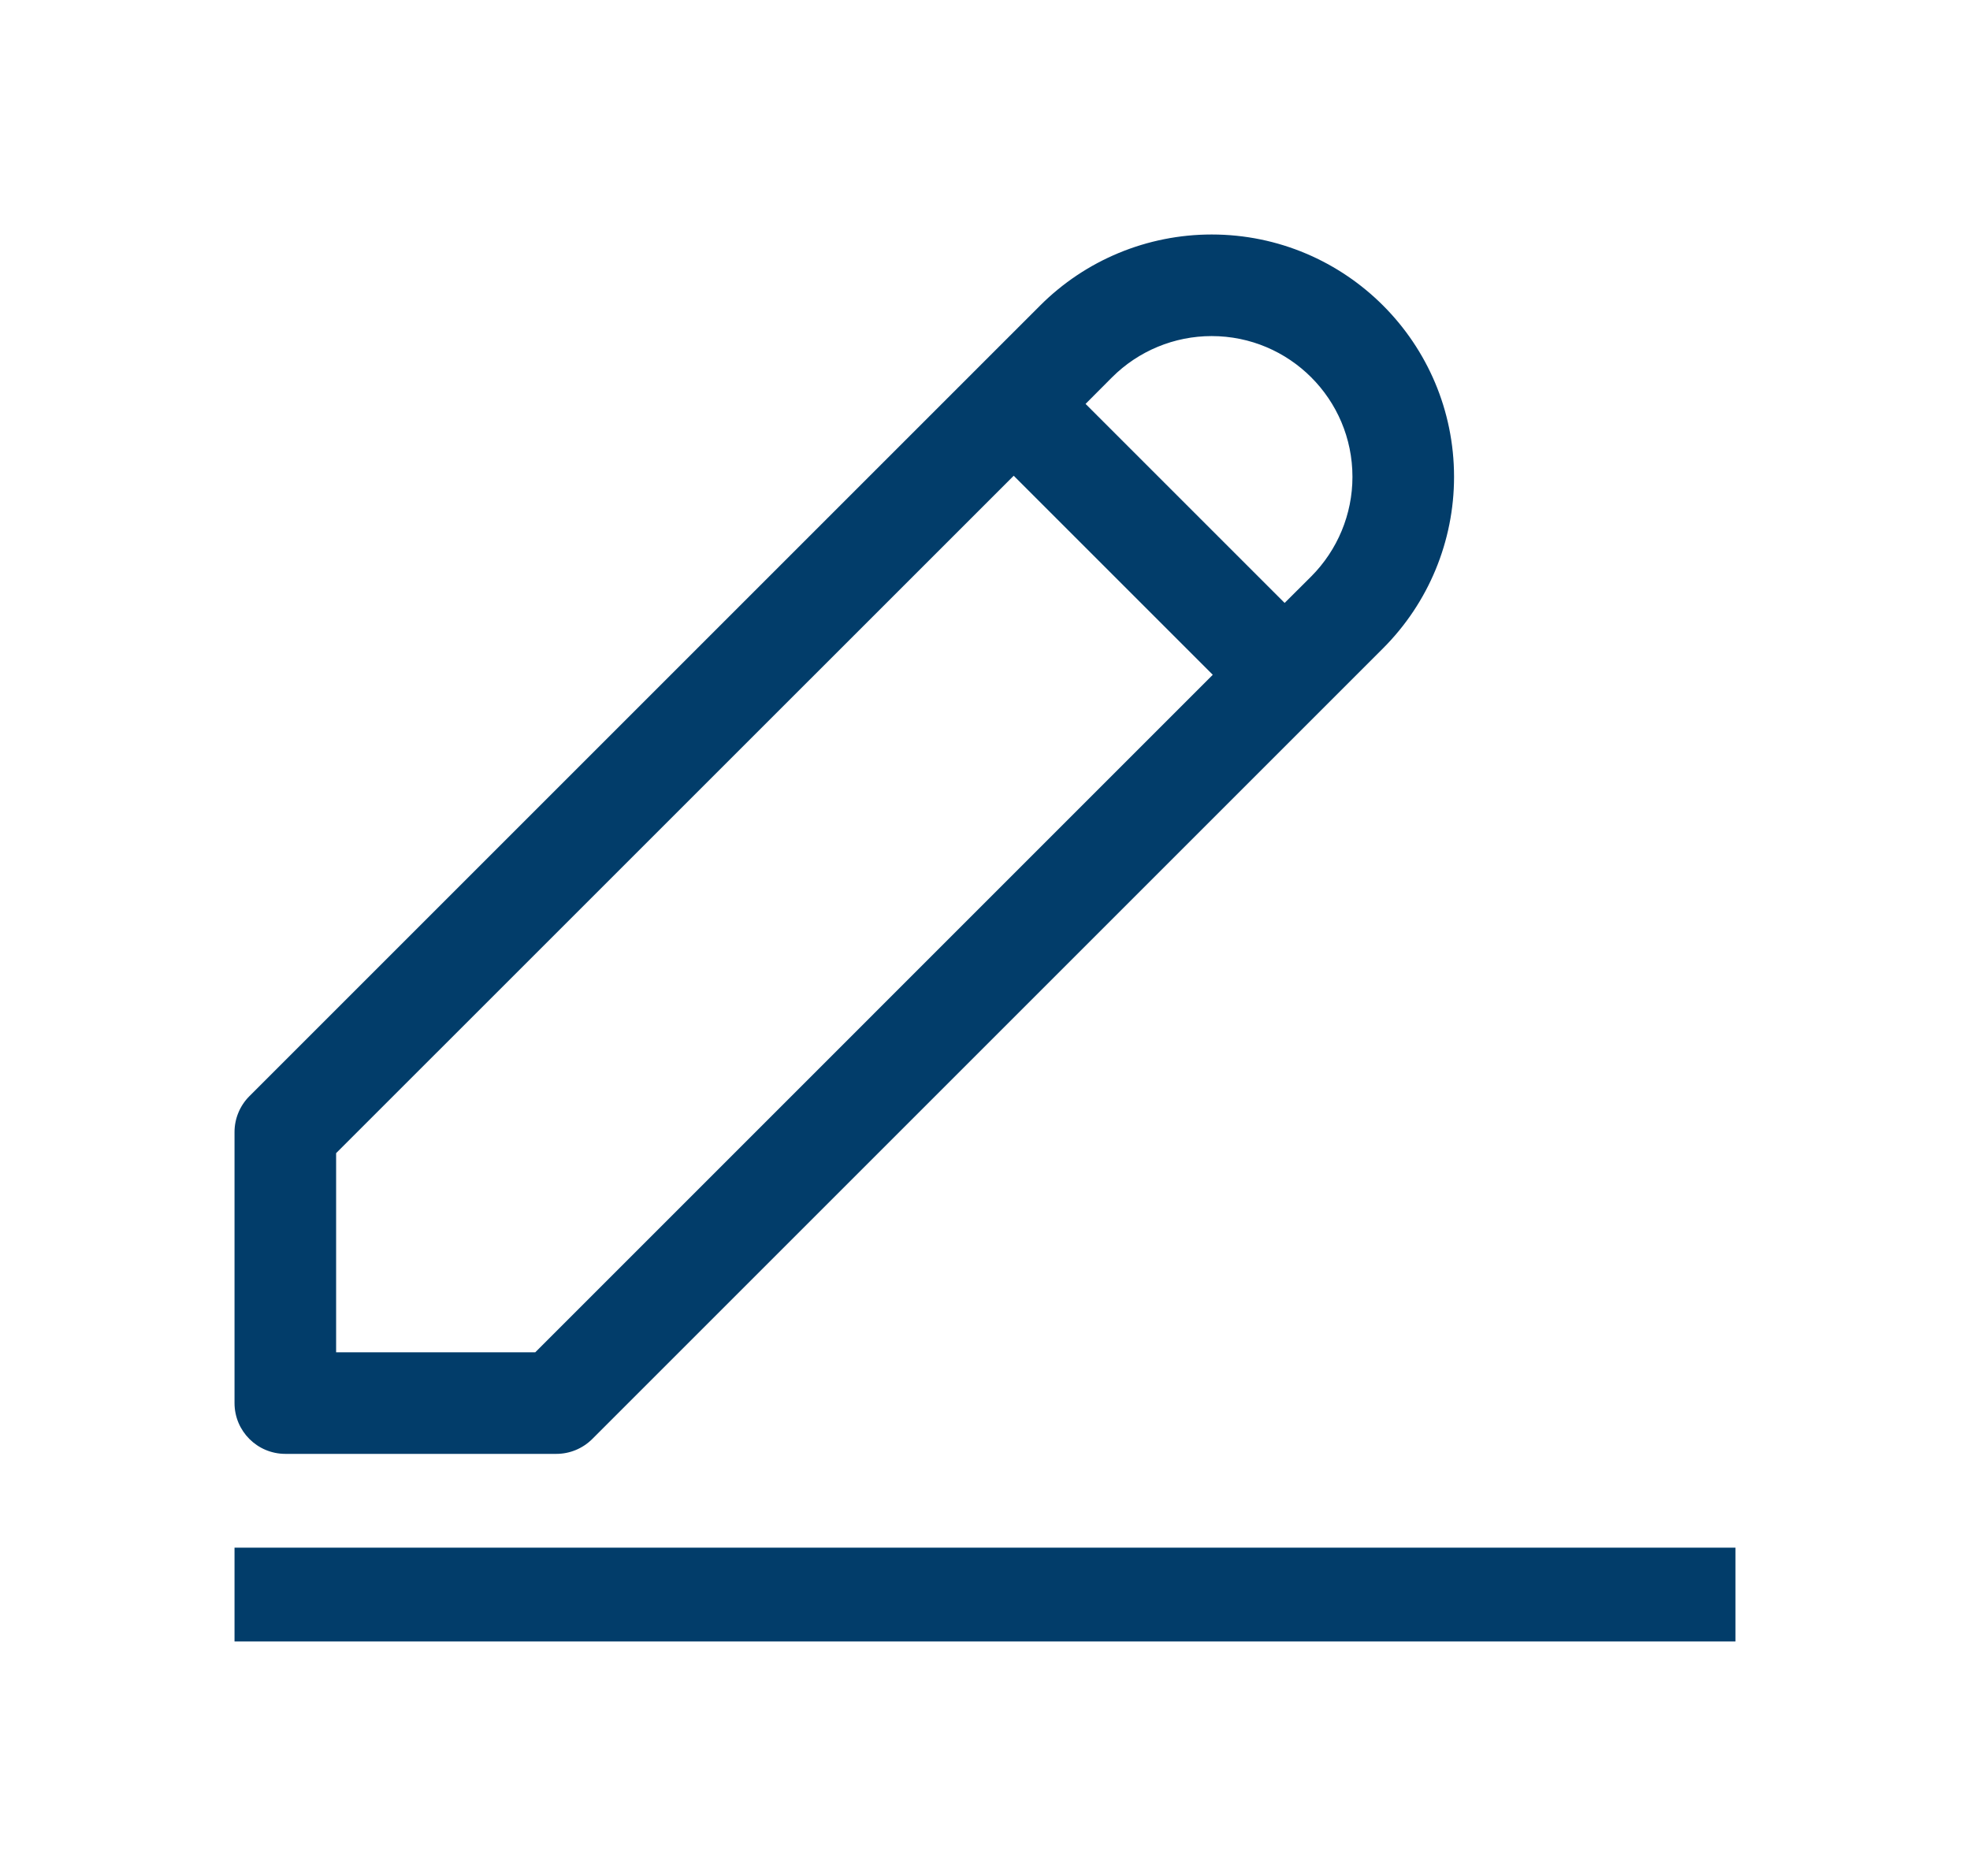
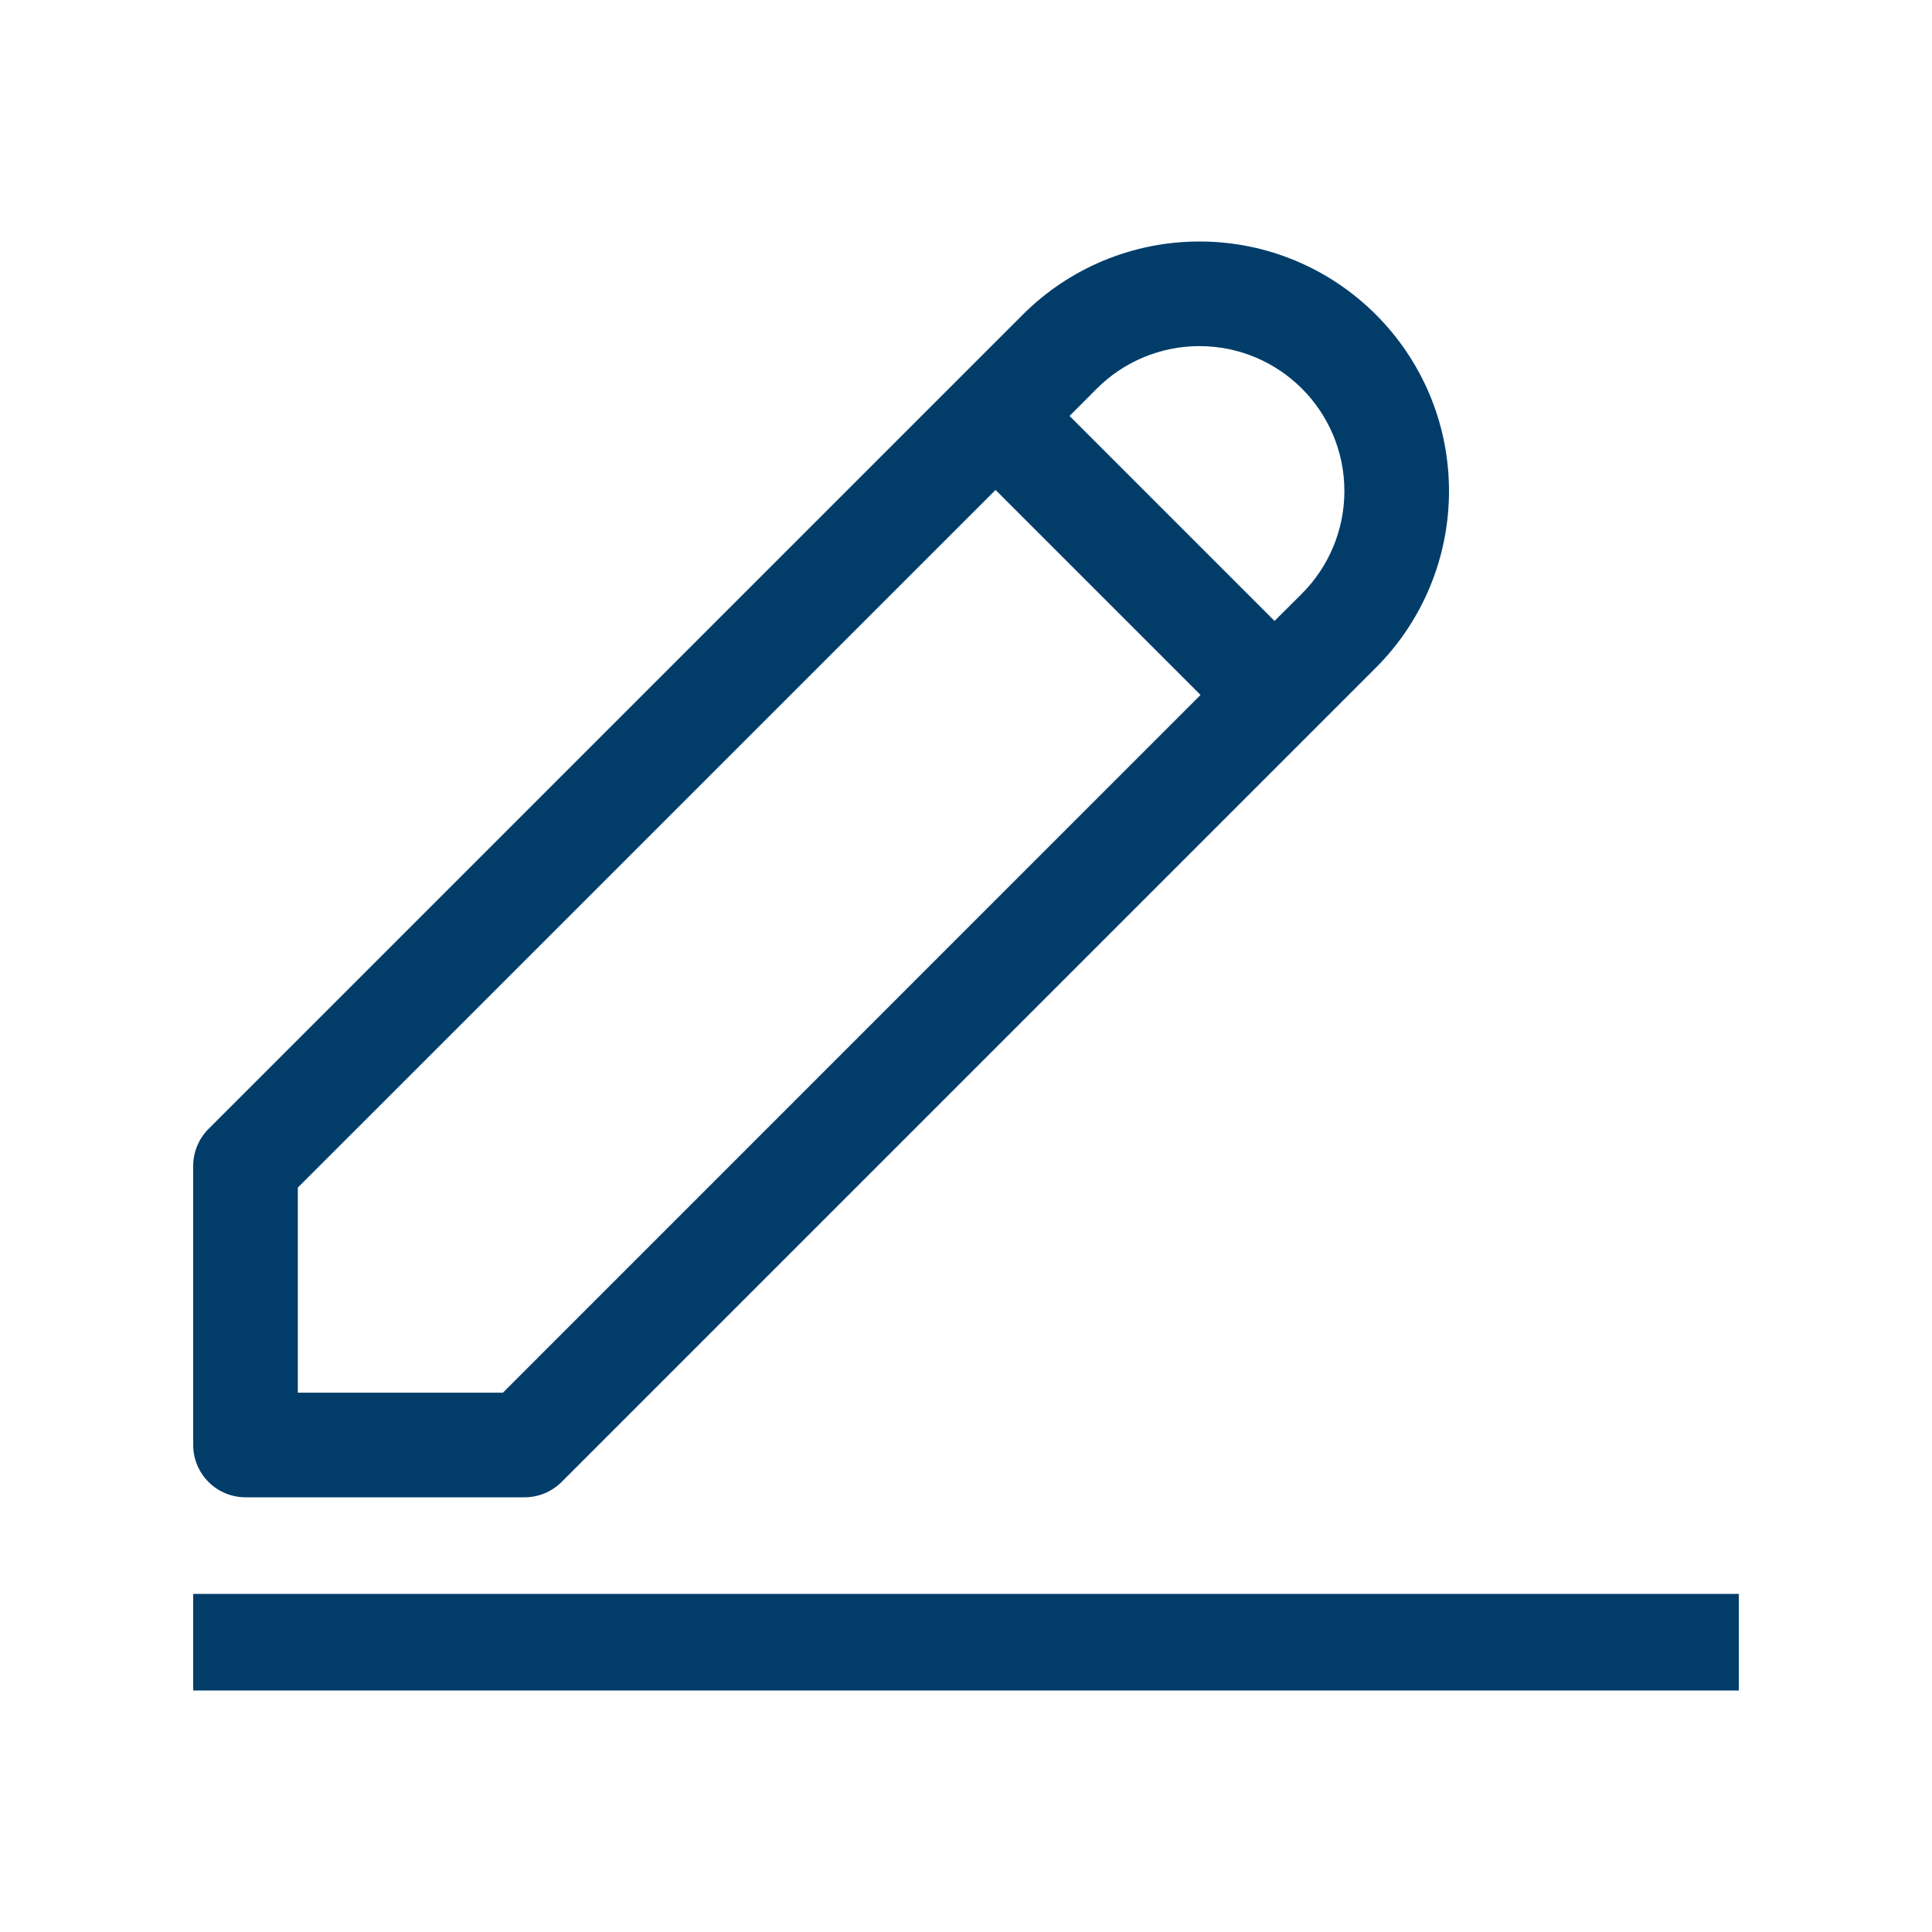
- <svg xmlns="http://www.w3.org/2000/svg" width="21" height="20" viewBox="0 0 21 20" fill="none">
-   <path fill-rule="evenodd" clip-rule="evenodd" d="M11.088 3.257C11.573 2.772 12.23 2.5 12.916 2.5C14.343 2.5 15.5 3.657 15.5 5.084C15.5 5.77 15.228 6.427 14.743 6.912L6.314 15.341C6.212 15.443 6.074 15.5 5.931 15.5H3.042C2.743 15.5 2.5 15.258 2.5 14.958V12.069C2.5 11.926 2.557 11.788 2.659 11.686L11.088 3.257ZM12.916 3.583C12.518 3.583 12.136 3.741 11.854 4.023L11.572 4.306L13.694 6.428L13.977 6.146C14.258 5.864 14.417 5.483 14.417 5.084C14.417 4.255 13.745 3.583 12.916 3.583ZM12.928 7.194L10.806 5.072L3.583 12.294V14.417H5.706L12.928 7.194Z" fill="#023D6A" />
-   <path d="M2.5 16.5H18.5V17.5H2.5V16.5Z" fill="#023D6A" />
+ <svg xmlns="http://www.w3.org/2000/svg" width="20" height="20" viewBox="0 0 20 20" fill="none">
+   <path fill-rule="evenodd" clip-rule="evenodd" d="M10.588 3.257C11.073 2.772 11.73 2.5 12.416 2.5C13.843 2.5 15 3.657 15 5.084C15 5.77 14.728 6.427 14.243 6.912L5.814 15.341C5.712 15.443 5.574 15.5 5.431 15.5H2.542C2.243 15.5 2 15.258 2 14.958V12.069C2 11.926 2.057 11.788 2.159 11.686L10.588 3.257ZM12.416 3.583C12.018 3.583 11.636 3.741 11.354 4.023L11.072 4.306L13.194 6.428L13.477 6.146C13.758 5.864 13.917 5.483 13.917 5.084C13.917 4.255 13.245 3.583 12.416 3.583ZM12.428 7.194L10.306 5.072L3.083 12.294V14.417H5.206L12.428 7.194Z" fill="#023D6A" />
+   <path d="M2 16.5H18V17.5H2V16.5Z" fill="#023D6A" />
</svg>
